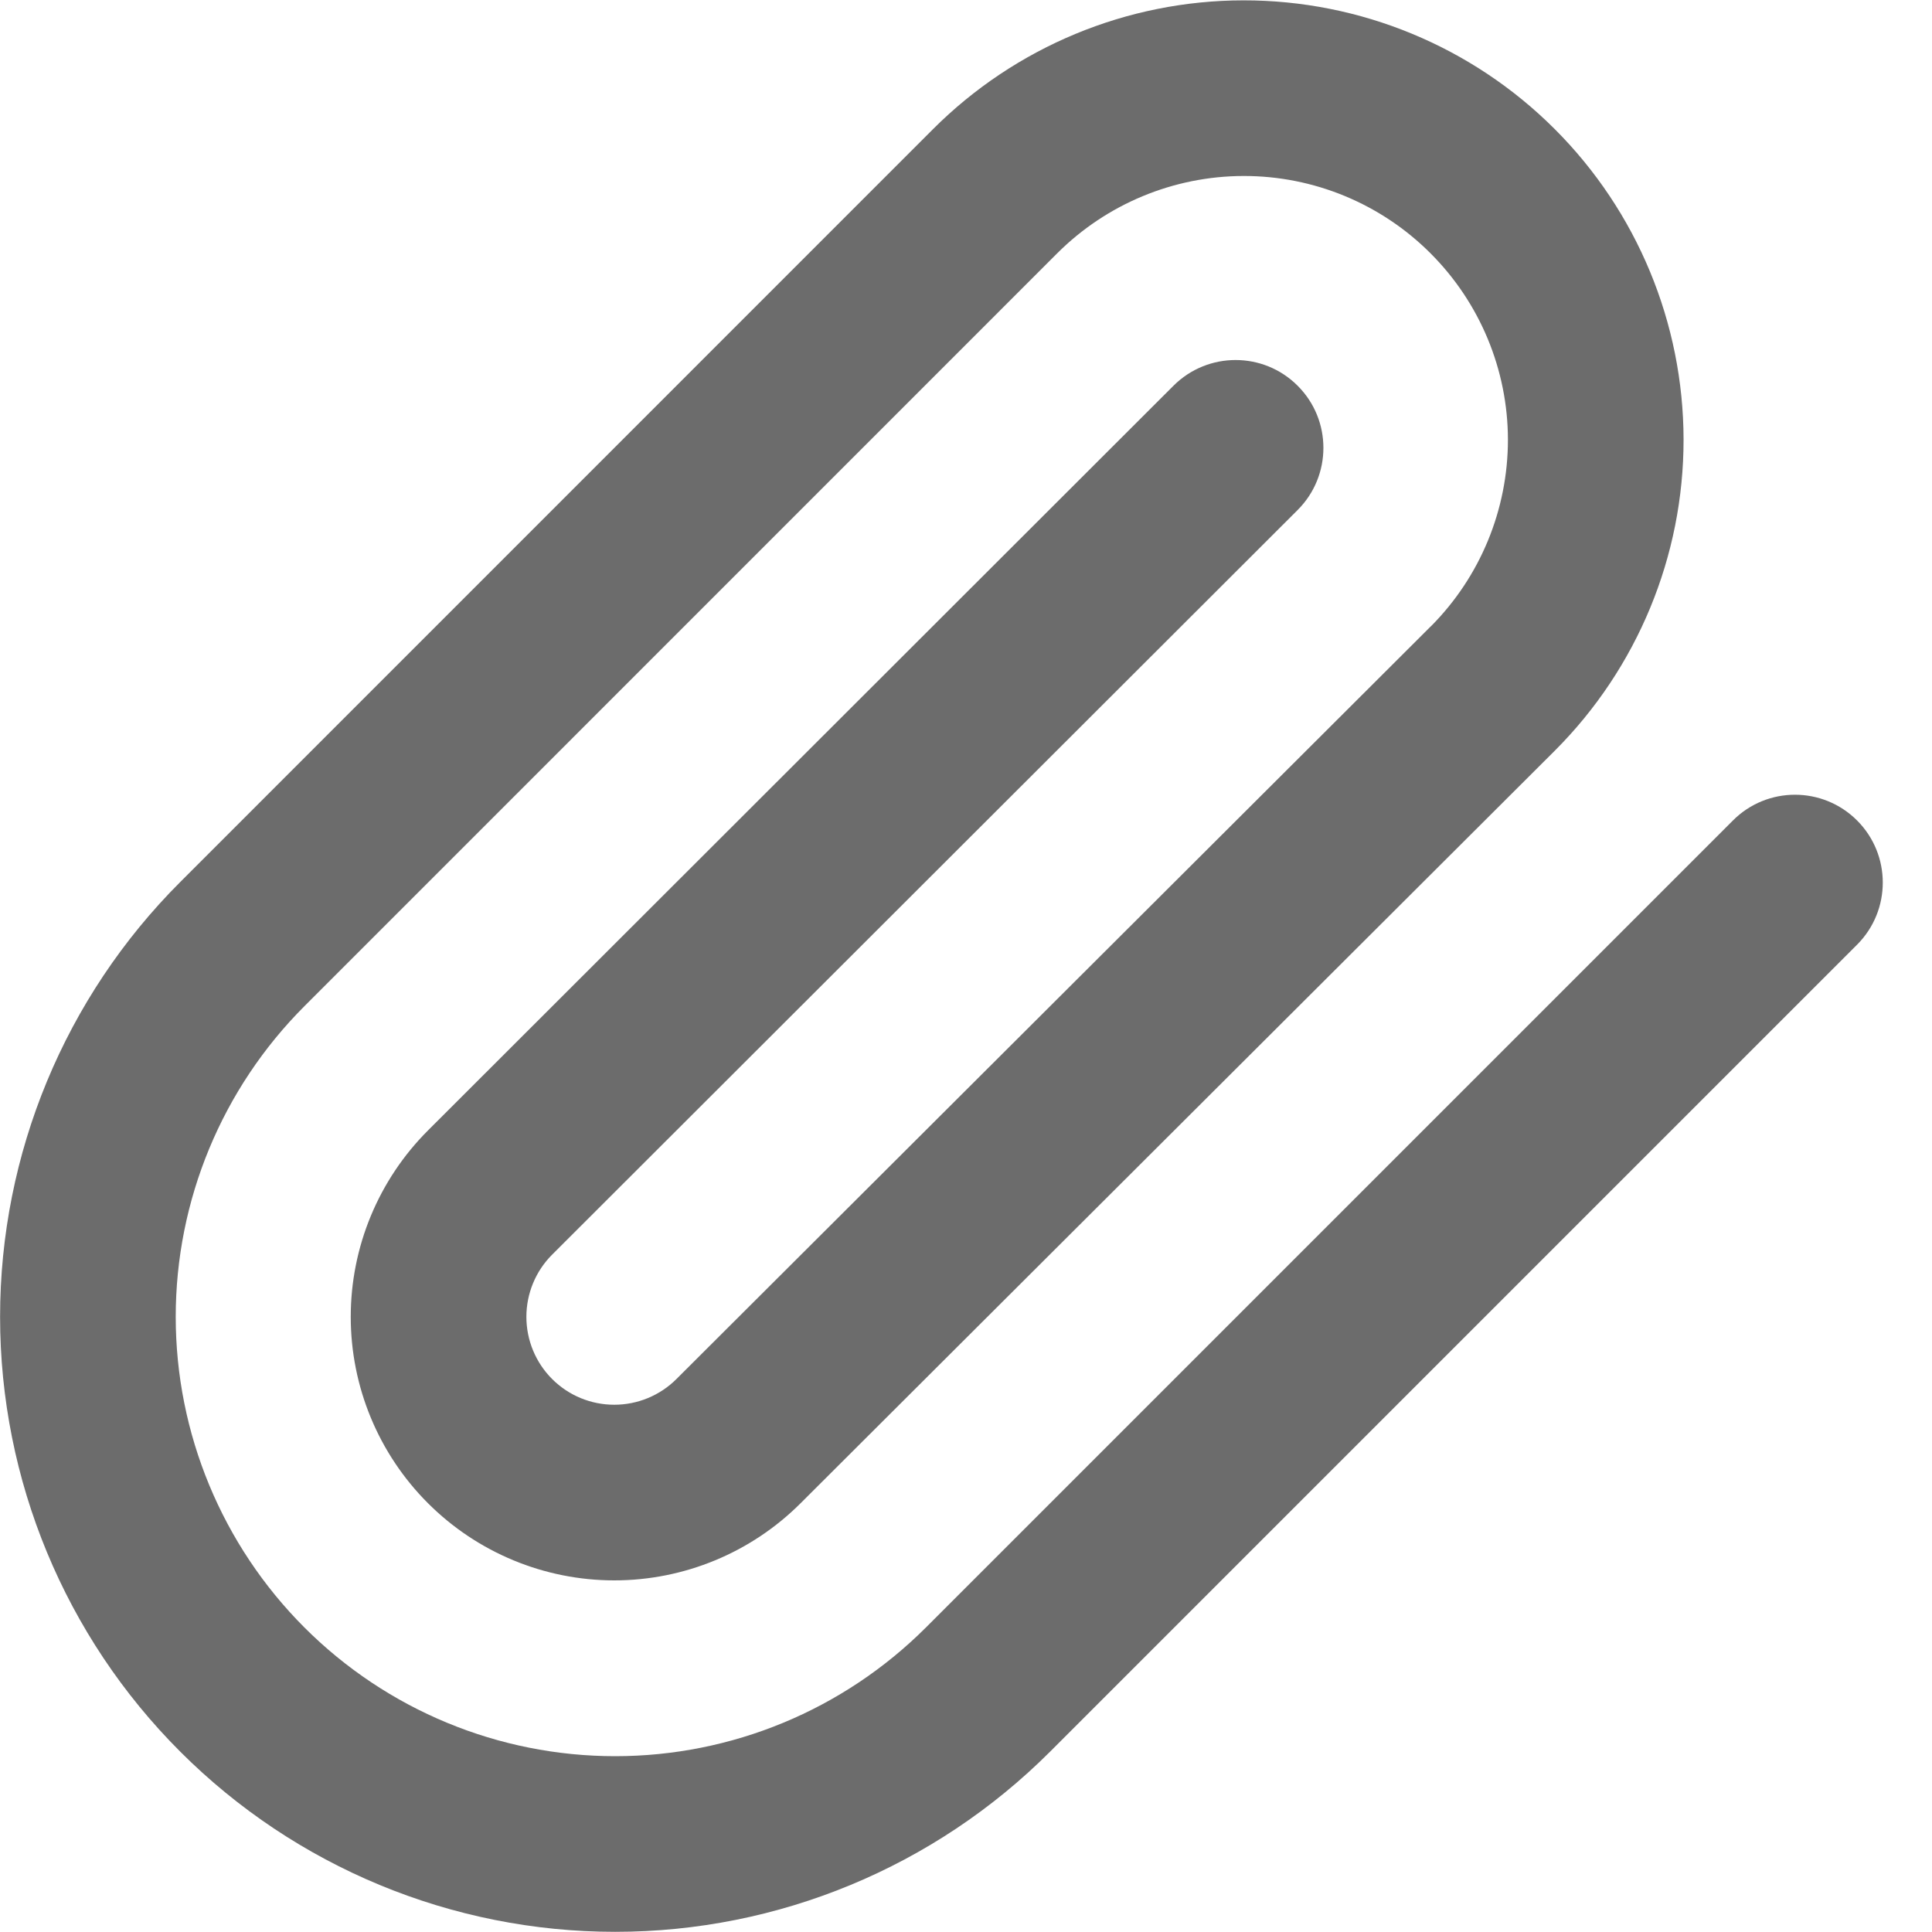
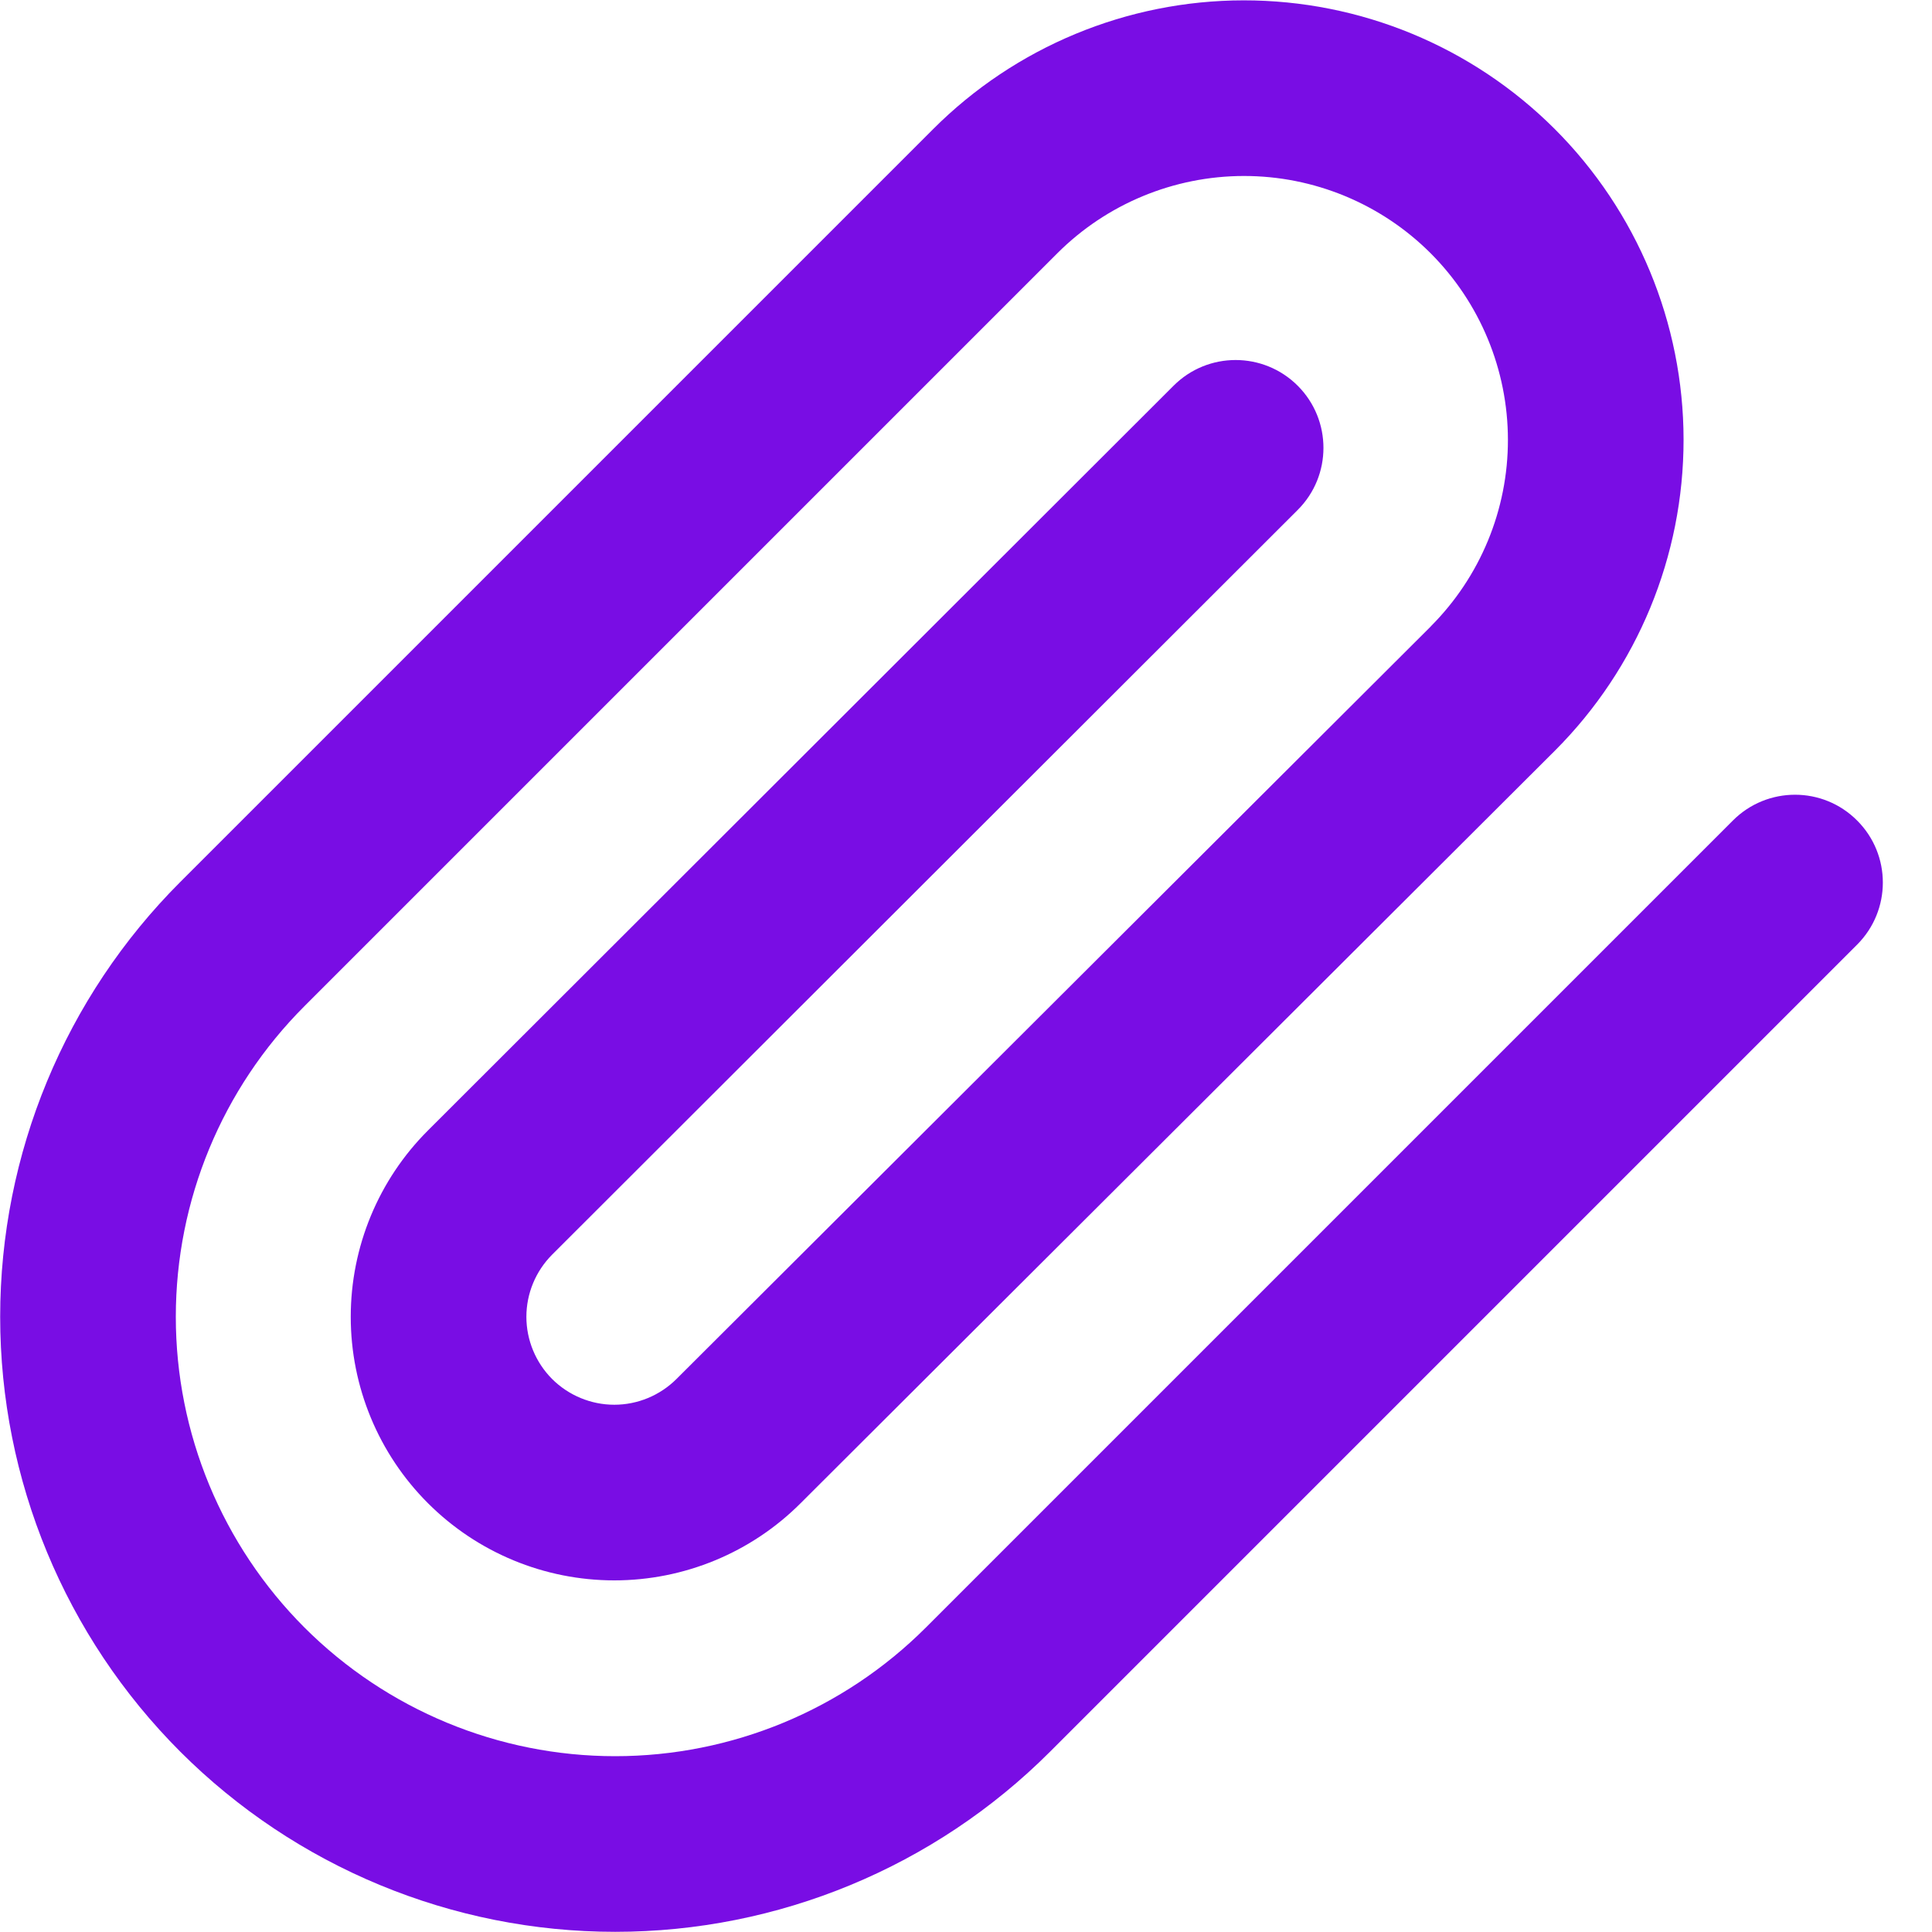
<svg xmlns="http://www.w3.org/2000/svg" width="22" height="22" viewBox="0 0 22 22" fill="none">
-   <path fill-rule="evenodd" clip-rule="evenodd" d="M16.288 2.883C15.724 2.319 14.959 2.003 14.162 2.004C13.365 2.005 12.601 2.322 12.037 2.886L3.467 11.457C2.529 12.395 2.001 13.668 2.001 14.995C2.001 16.322 2.529 17.595 3.467 18.533C4.405 19.471 5.678 19.998 7.005 19.998C8.332 19.998 9.604 19.471 10.543 18.533L19.733 9.343C20.123 8.952 20.756 8.952 21.147 9.343C21.537 9.733 21.537 10.367 21.147 10.757L11.957 19.947C10.643 21.26 8.862 21.998 7.005 21.998C5.147 21.998 3.366 21.26 2.053 19.947C0.739 18.634 0.001 16.852 0.001 14.995C0.001 13.137 0.739 11.356 2.053 10.043L10.622 1.473C11.56 0.534 12.833 0.005 14.16 0.004C15.488 0.003 16.762 0.529 17.701 1.467C18.641 2.405 19.169 3.678 19.171 5.005C19.172 6.333 18.645 7.607 17.707 8.546L9.117 17.117C8.554 17.68 7.791 17.996 6.995 17.996C6.199 17.996 5.436 17.68 4.873 17.117C4.31 16.554 3.994 15.791 3.994 14.995C3.994 14.199 4.31 13.436 4.873 12.873L13.363 4.392C13.754 4.002 14.387 4.002 14.777 4.393C15.168 4.784 15.167 5.417 14.777 5.807L6.287 14.287C6.099 14.475 5.994 14.73 5.994 14.995C5.994 15.26 6.099 15.515 6.287 15.703C6.475 15.891 6.729 15.996 6.995 15.996C7.26 15.996 7.515 15.891 7.703 15.703L16.292 7.133C16.292 7.133 16.293 7.133 16.293 7.133C16.856 6.568 17.171 5.804 17.171 5.007C17.17 4.21 16.852 3.446 16.288 2.883Z" fill="#6C6C6C" />
+   <path fill-rule="evenodd" clip-rule="evenodd" d="M16.289 2.882C15.725 2.319 14.96 2.003 14.163 2.004C13.366 2.005 12.601 2.322 12.038 2.886L3.467 11.457C2.529 12.395 2.002 13.668 2.002 14.995C2.002 16.322 2.529 17.594 3.467 18.533C4.406 19.471 5.678 19.998 7.005 19.998C8.332 19.998 9.605 19.471 10.543 18.533L19.733 9.343C20.124 8.952 20.757 8.952 21.147 9.343C21.538 9.733 21.538 10.366 21.147 10.757L11.957 19.947C10.644 21.26 8.863 21.998 7.005 21.998C5.148 21.998 3.367 21.26 2.053 19.947C0.74 18.633 0.002 16.852 0.002 14.995C0.002 13.137 0.74 11.356 2.053 10.043L10.623 1.473C11.56 0.534 12.834 0.005 14.161 0.004C15.489 0.003 16.762 0.529 17.702 1.467C18.641 2.405 19.17 3.678 19.171 5.005C19.172 6.333 18.646 7.607 17.708 8.546L9.117 17.117C8.555 17.68 7.791 17.996 6.995 17.996C6.199 17.996 5.436 17.68 4.873 17.117C4.31 16.554 3.994 15.791 3.994 14.995C3.994 14.199 4.31 13.435 4.873 12.873L13.364 4.392C13.754 4.002 14.387 4.002 14.778 4.393C15.168 4.784 15.168 5.417 14.777 5.807L6.287 14.287C6.1 14.475 5.994 14.729 5.994 14.995C5.994 15.26 6.1 15.515 6.287 15.703C6.475 15.89 6.73 15.996 6.995 15.996C7.261 15.996 7.515 15.89 7.703 15.703L16.293 7.133C16.293 7.133 16.293 7.133 16.293 7.132C16.856 6.568 17.172 5.804 17.171 5.007C17.17 4.21 16.853 3.446 16.289 2.882Z" fill="#790DE4" />
</svg>
